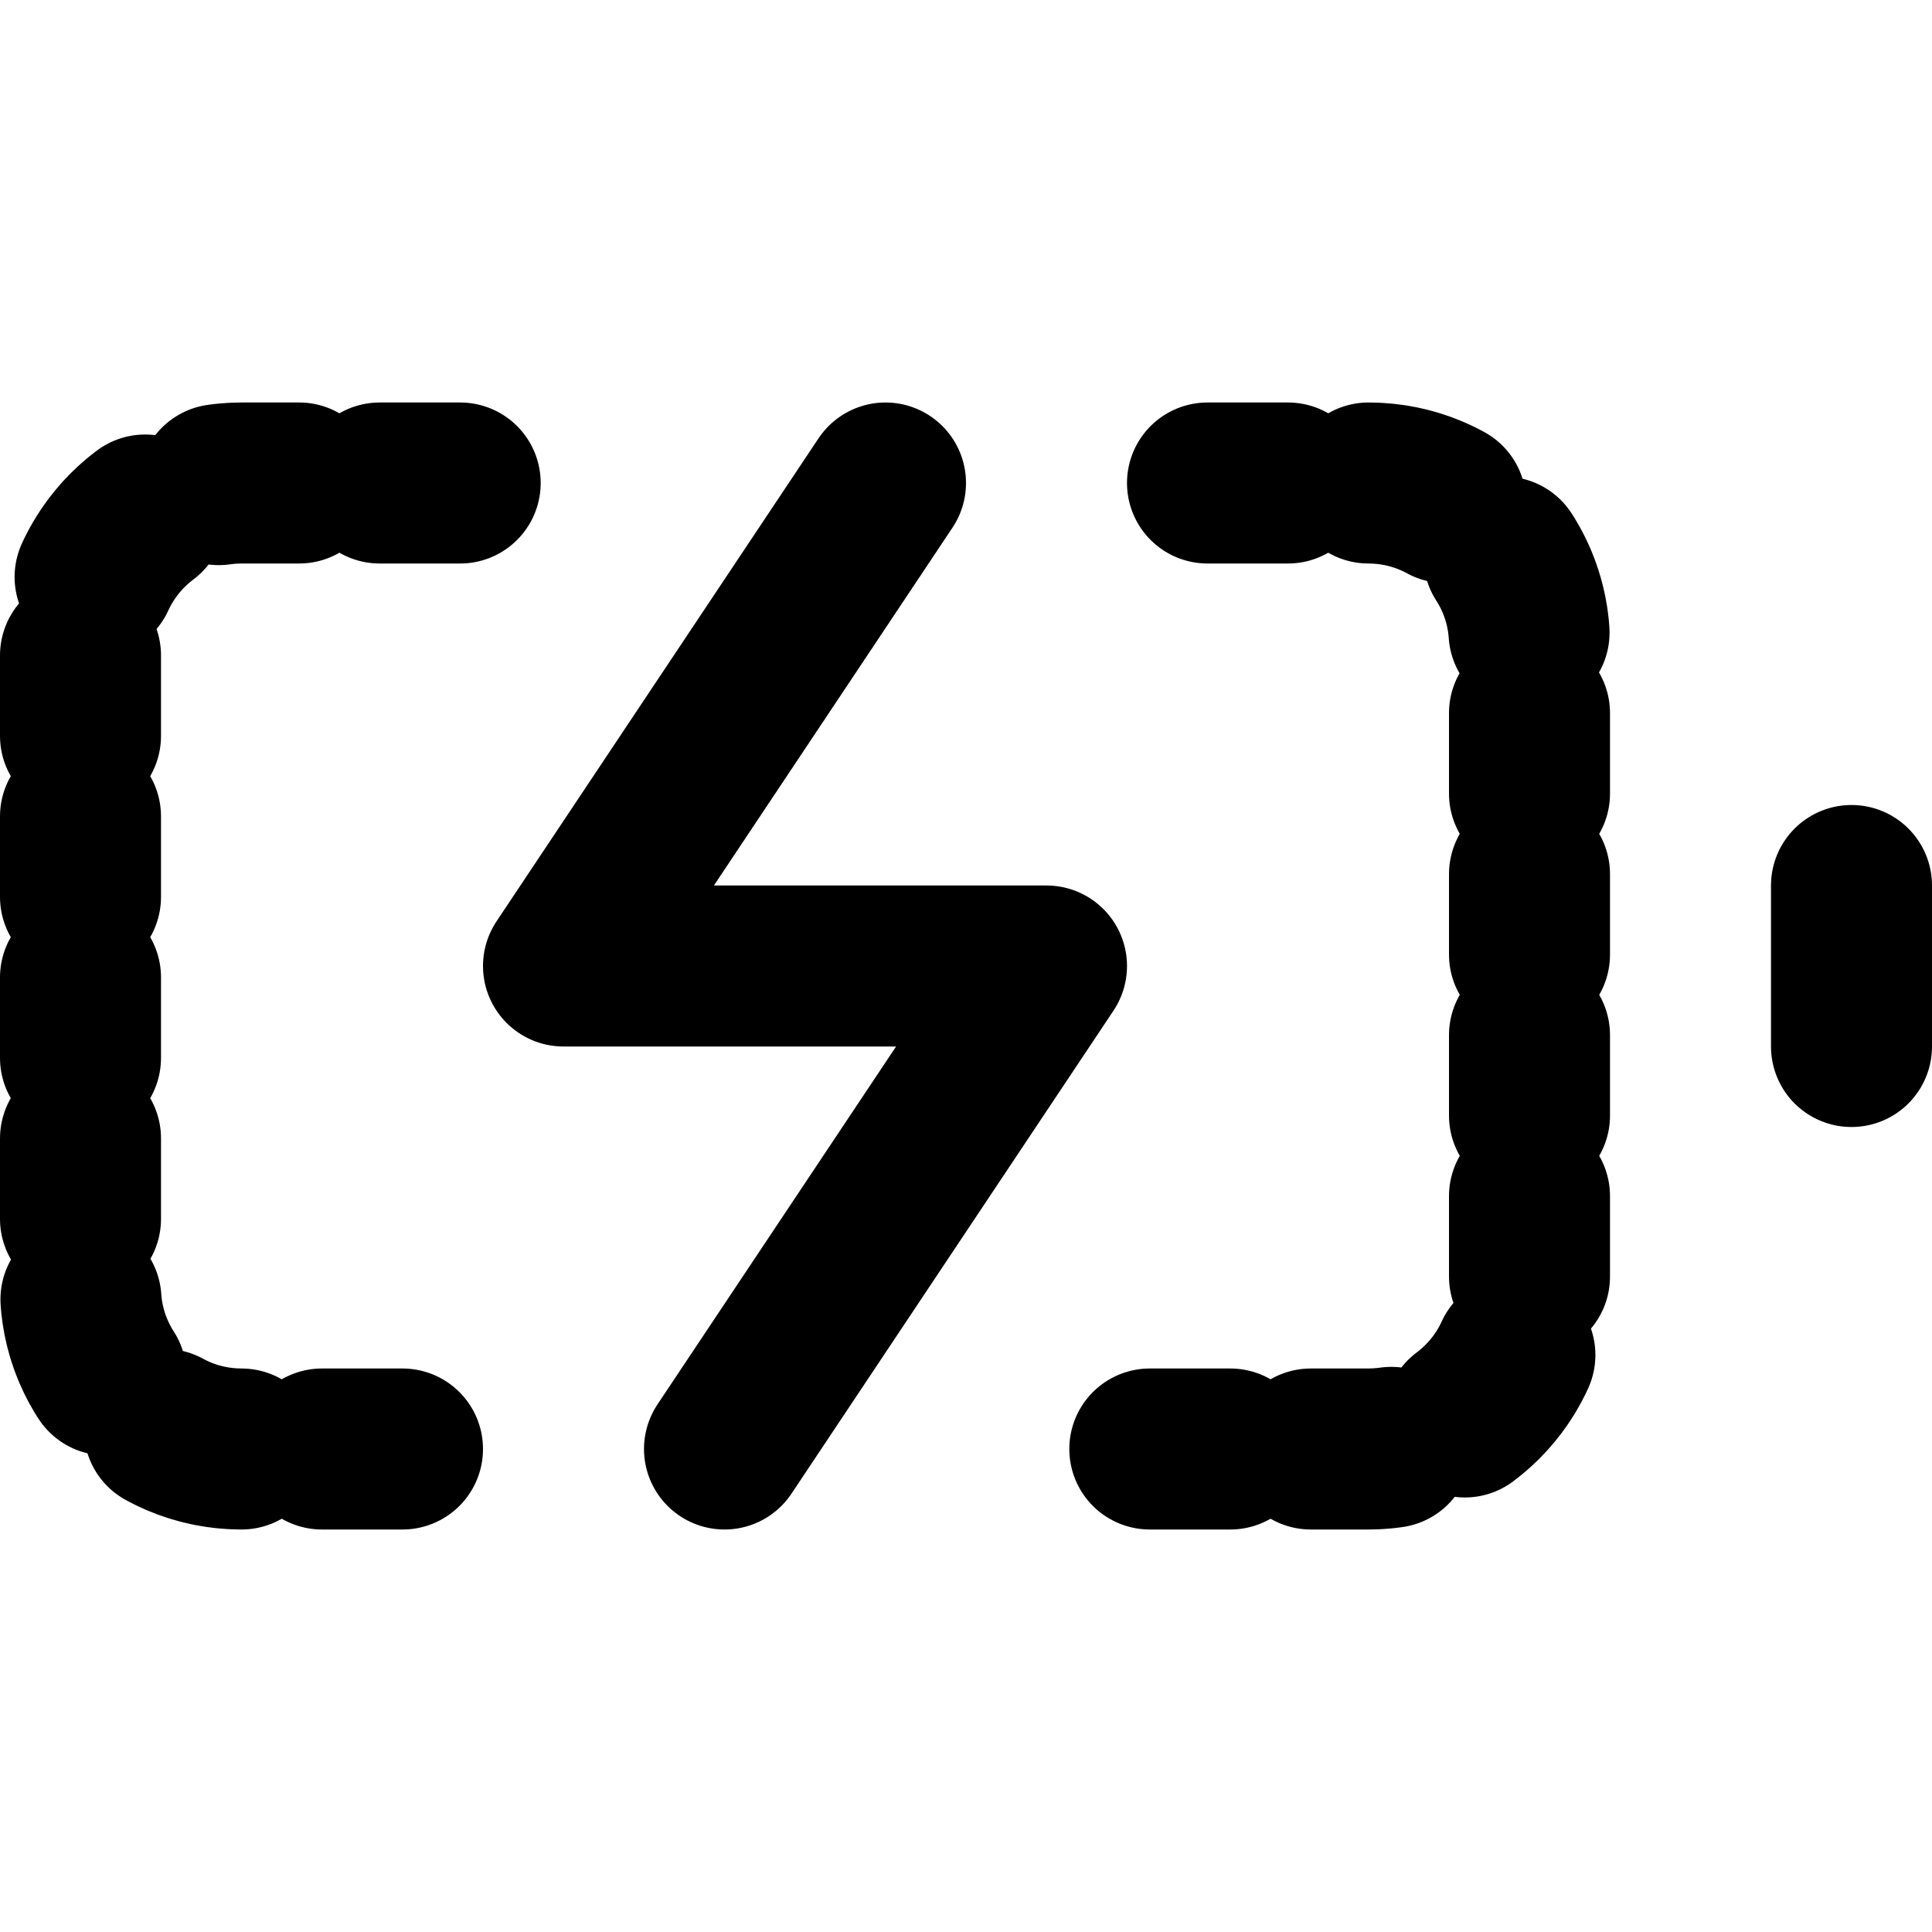
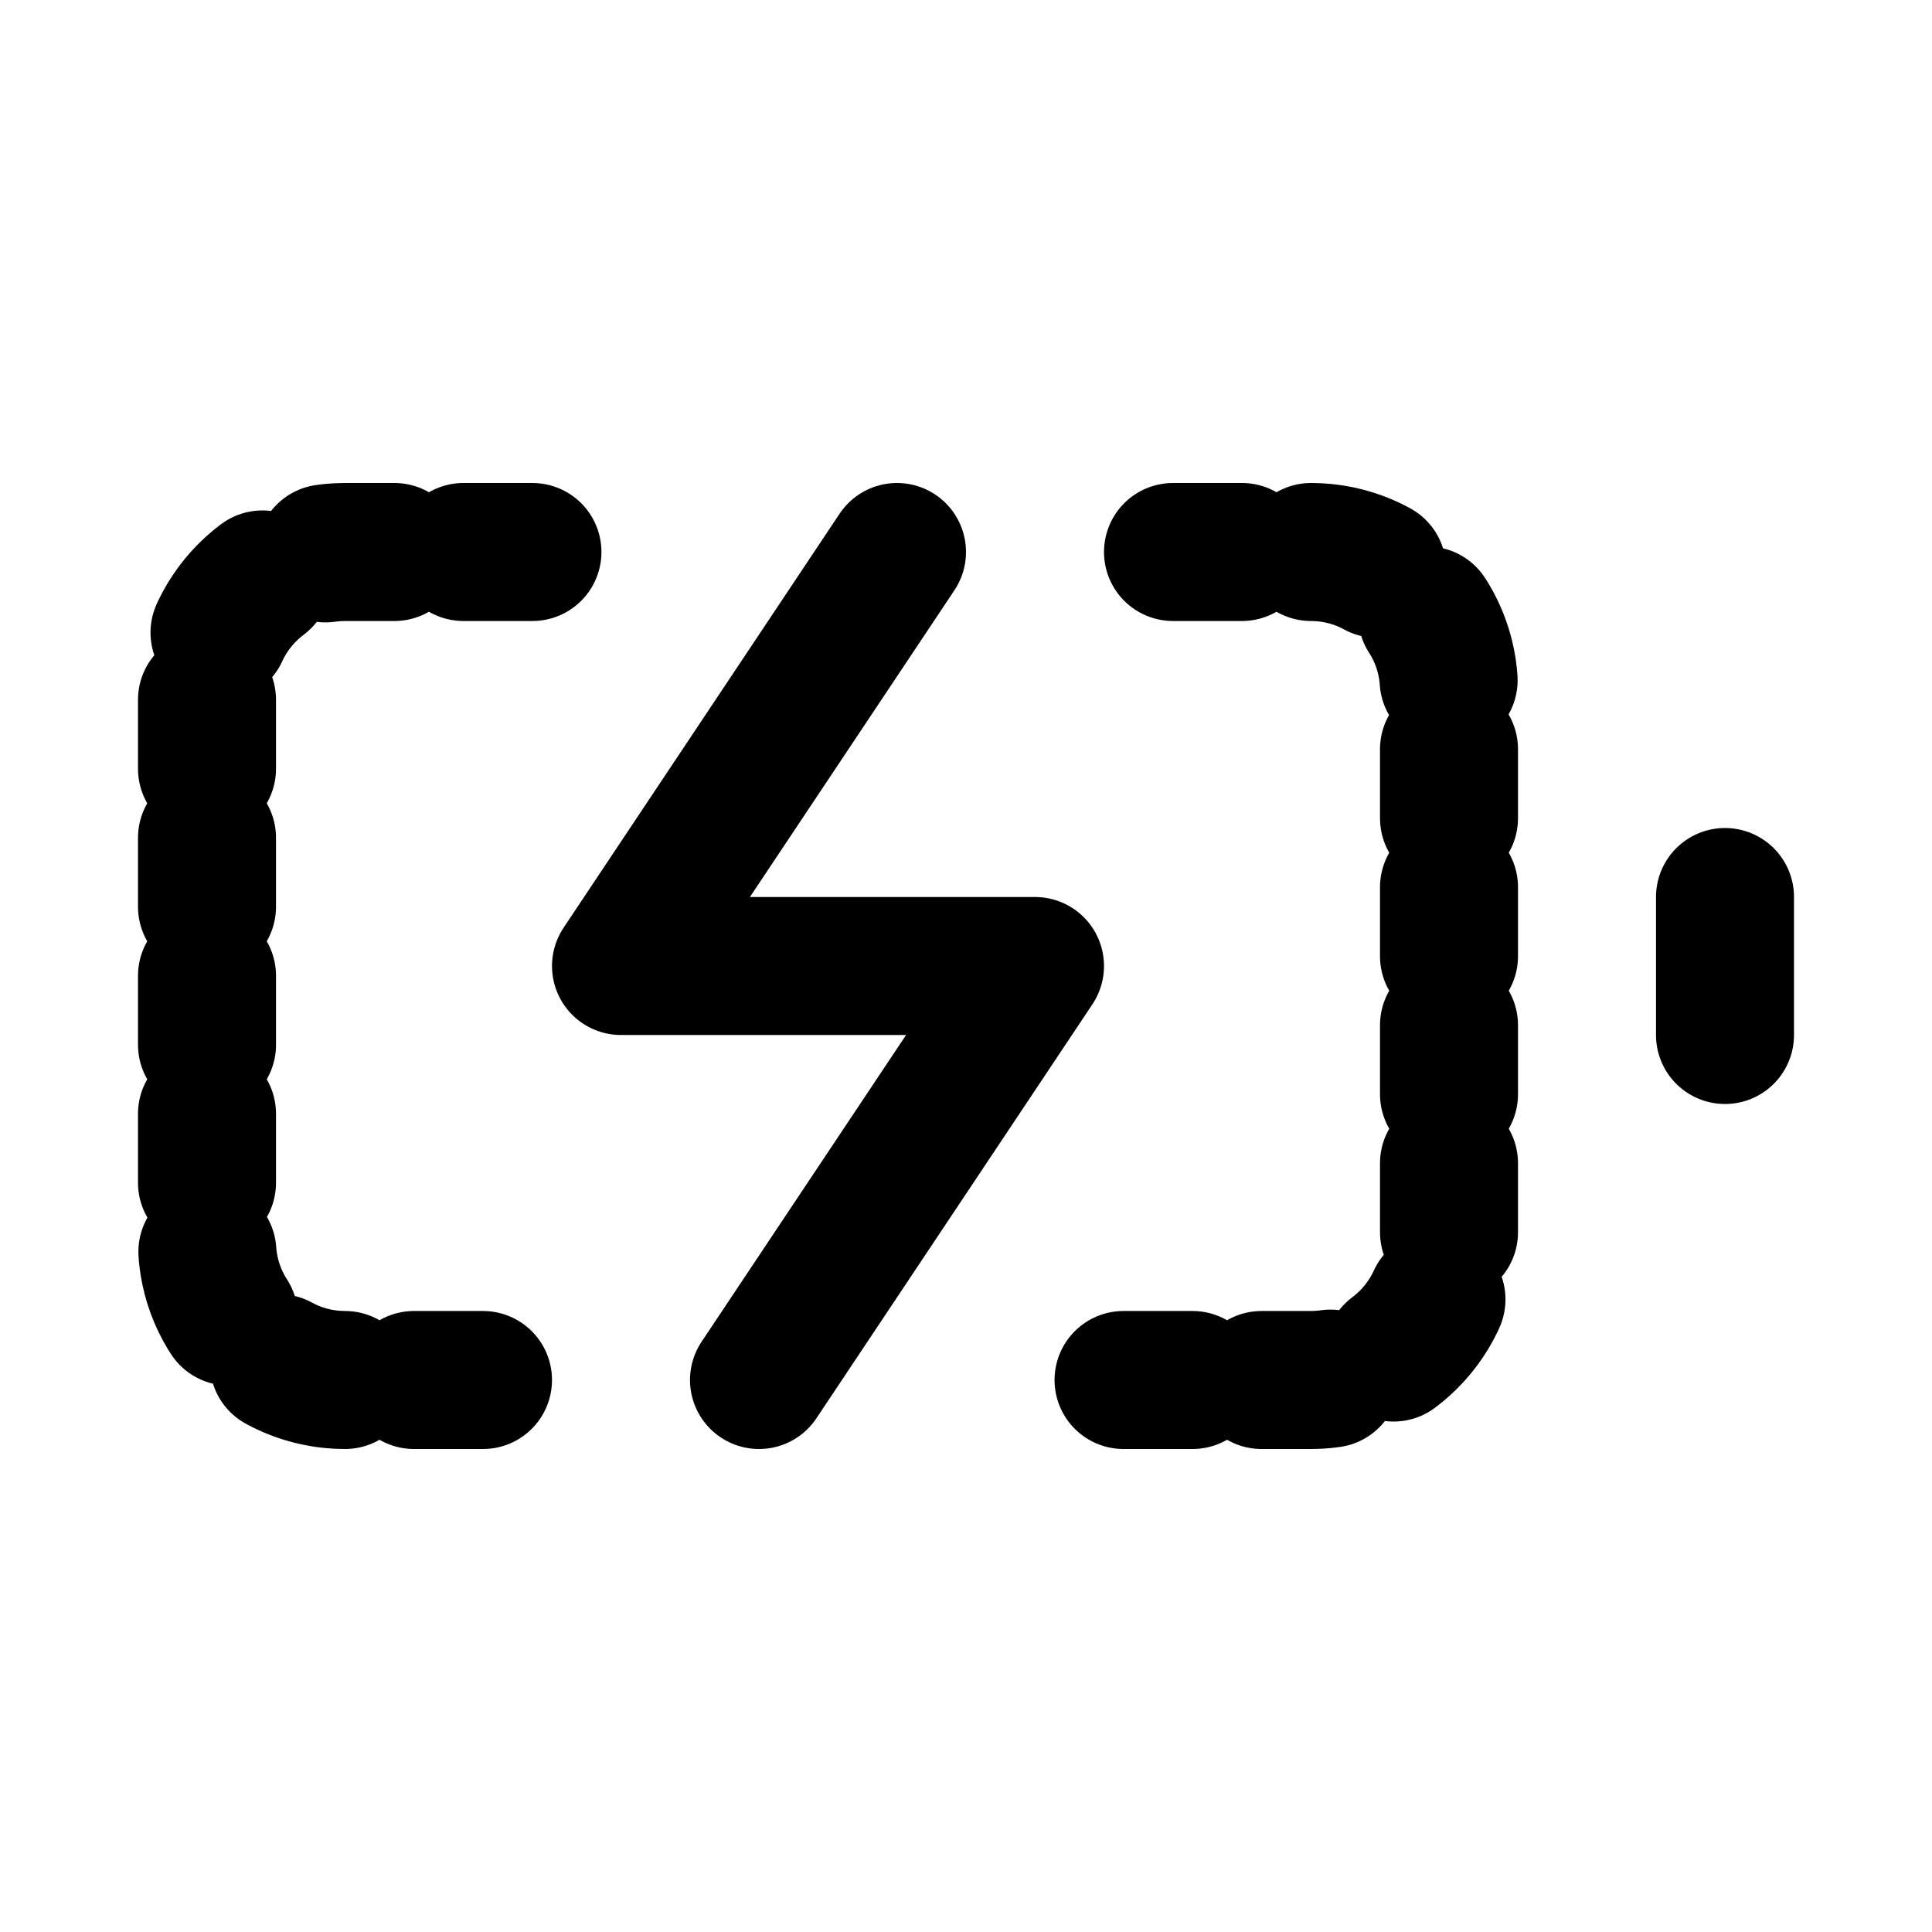
- <svg viewBox="0 0 24 24" fill="none" stroke="currentColor" stroke-width="2" stroke-linecap="round" stroke-linejoin="round" aria-label="battery-charging" id="batteryChargingSvg">
+ <svg viewBox="-2 -2 28 28" fill="none" stroke="currentColor" stroke-width="2" stroke-linecap="round" stroke-linejoin="round" aria-label="battery-charging" id="batteryChargingSvg">
  <g id="battery-charging-g">
-     <rect width="24" height="24" fill="transparent" stroke="none" pointer-events="all" />
+     <rect x="-2" y="-2" width="28" height="28" fill="transparent" stroke="none" pointer-events="all" />
    <g pointer-events="none">
      <path d="M5 18H3a2 2 0 0 1-2-2V8a2 2 0 0 1 2-2h3.19M15 6h2a2 2 0 0 1 2 2v8a2 2 0 0 1-2 2h-3.19" pathLength="1" stroke-dasharray="1" stroke-dashoffset="0">
        <animate attributeName="stroke-dashoffset" values="1; 0; 0" keyTimes="0; 0.6; 1" dur="0.6s" begin="batteryChargingSvg.mouseover" calcMode="spline" keySplines="0.4 0 0.2 1; 0.4 0 0.2 1" fill="freeze" />
      </path>
    </g>
    <g pointer-events="none">
      <line x1="23" y1="13" x2="23" y2="11" />
    </g>
    <g pointer-events="none">
      <polyline points="11 6 7 12 13 12 9 18">
        <animate attributeName="opacity" values="1; 0; 1; 0; 1" dur="0.4s" begin="batteryChargingSvg.mouseover" />
        <animate attributeName="stroke-width" values="2; 3; 2; 3; 2" dur="0.4s" begin="batteryChargingSvg.mouseover" />
      </polyline>
    </g>
  </g>
</svg>
